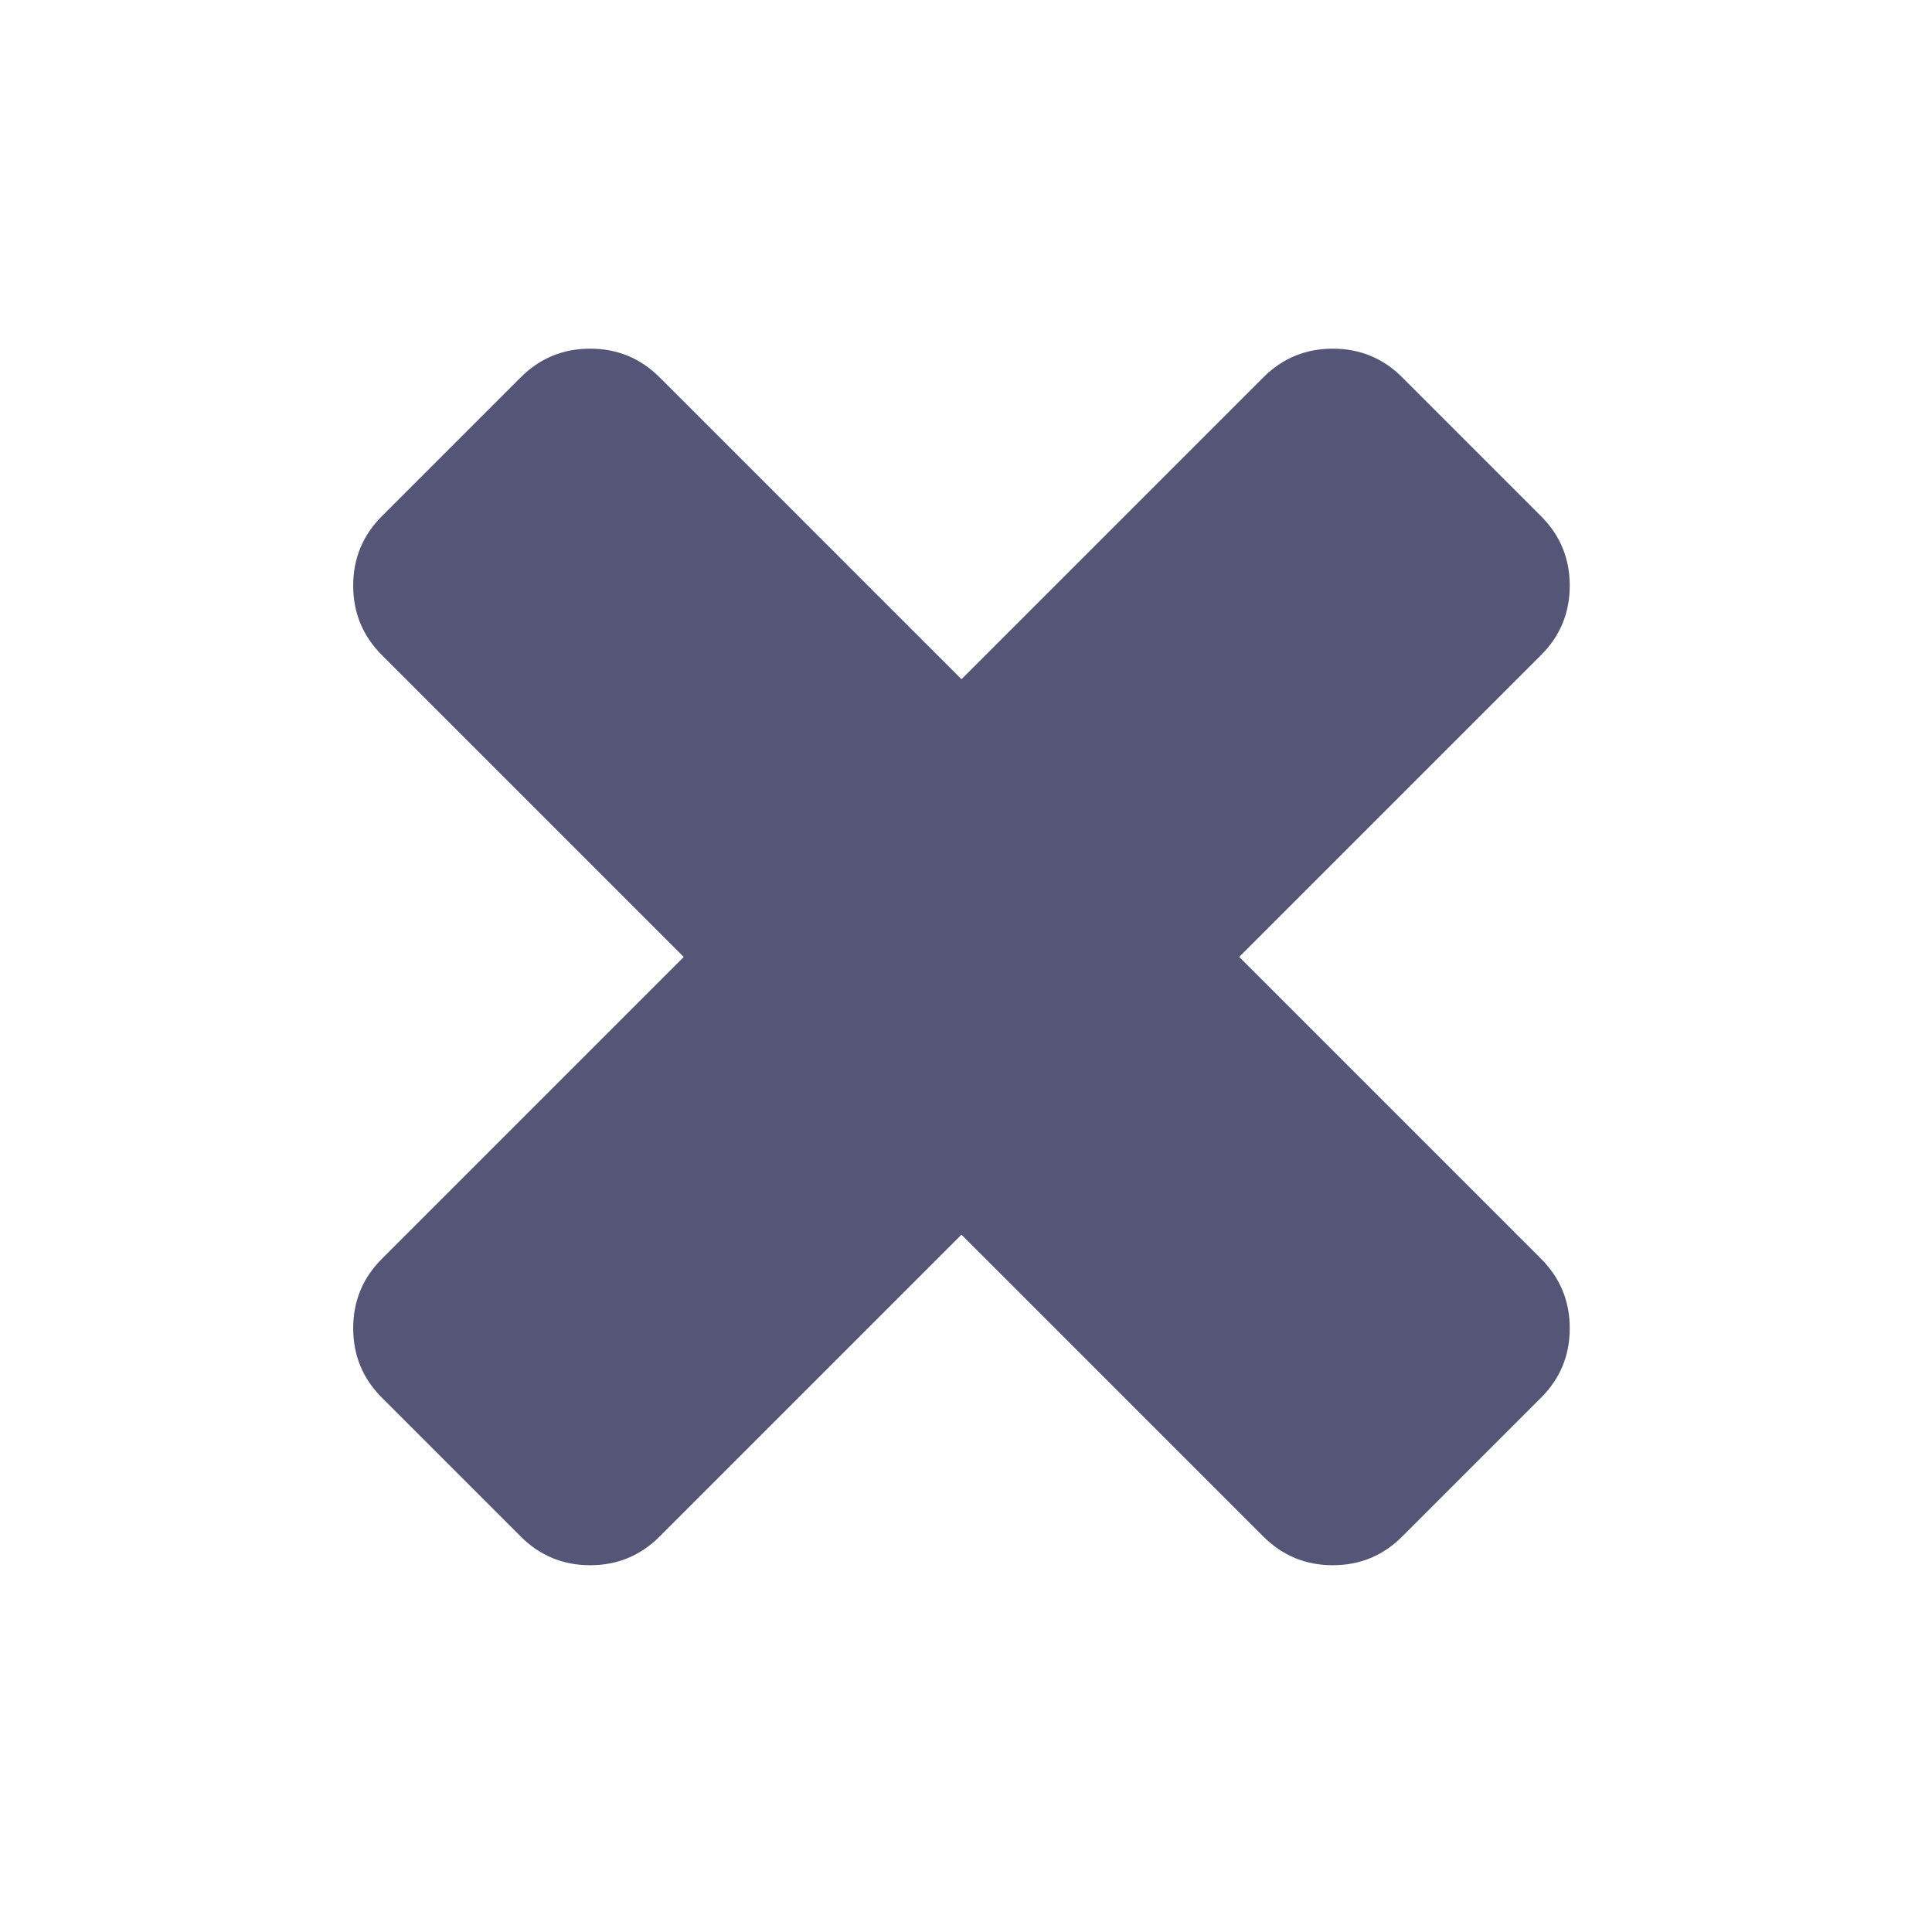
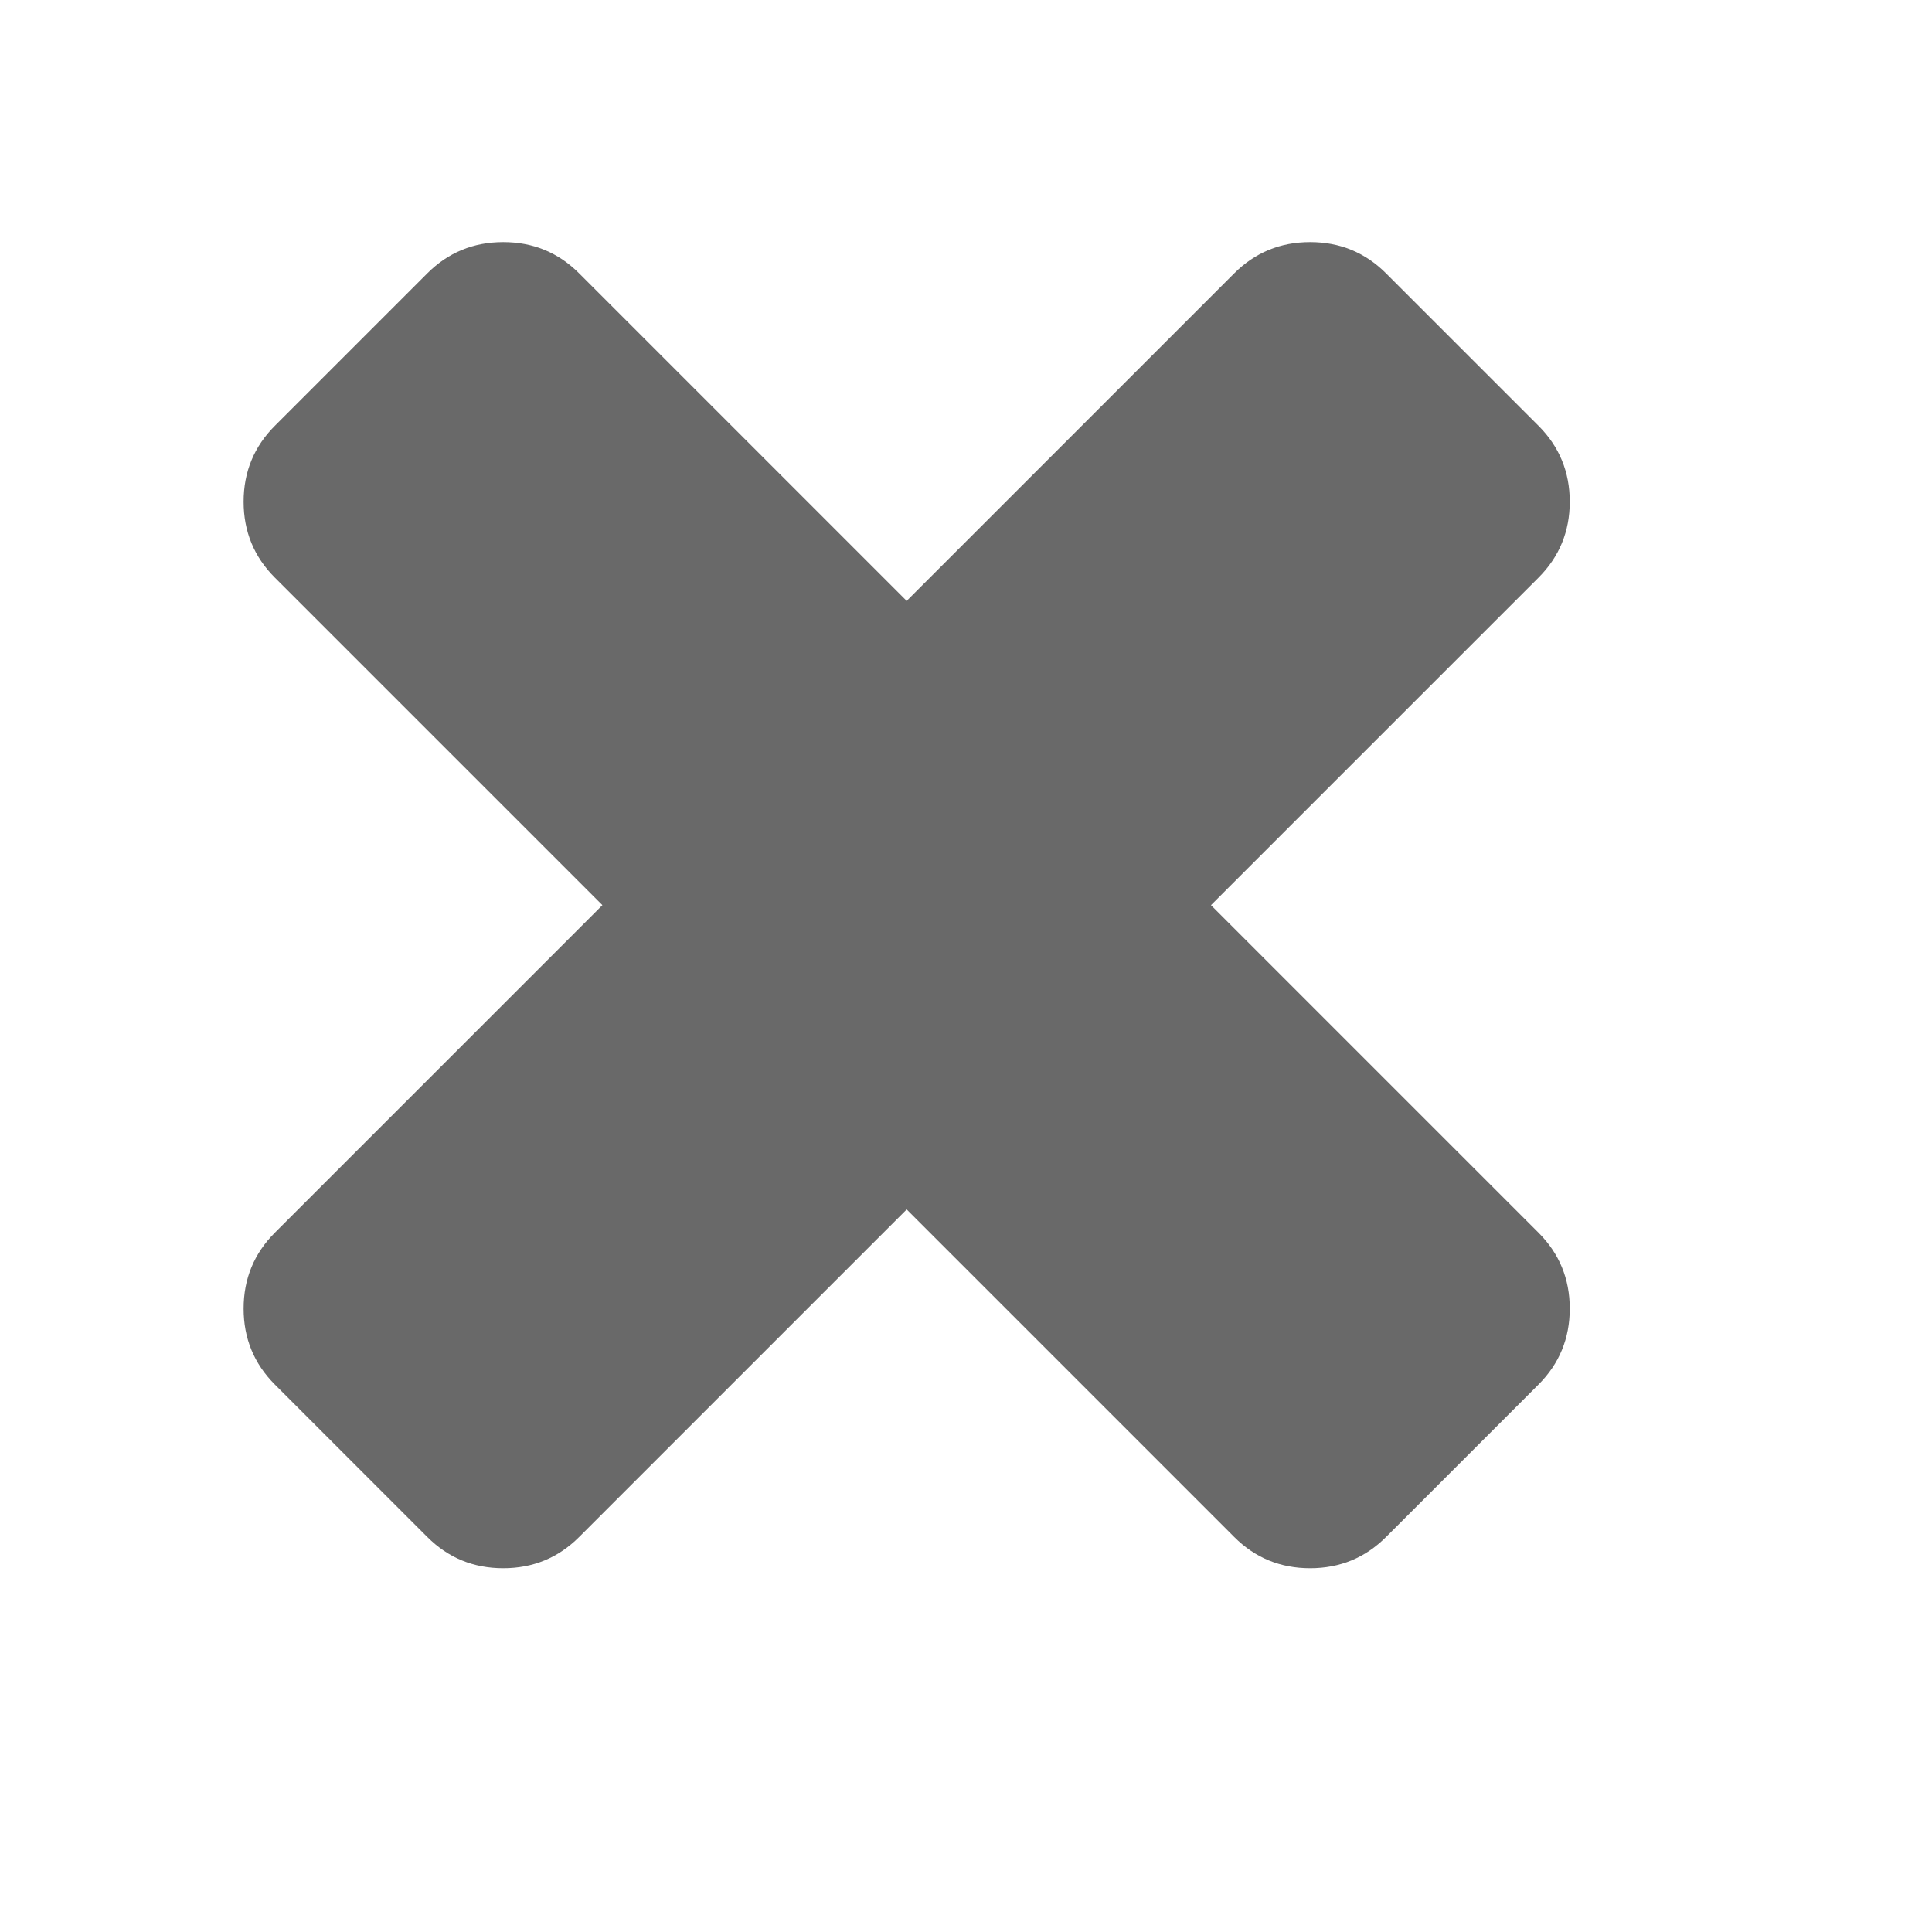
<svg xmlns="http://www.w3.org/2000/svg" version="1.1" viewBox="0 0 128 128">
-   <style type="text/css">.Back{fill:#555577;}</style>
-   <path class="Back" d="m104 88q0 2.7-1.9 4.6l-9.2 9.2q-1.9 1.9-4.6 1.9t-4.6-1.9l-20-20-20 20q-1.9 1.9-4.6 1.9t-4.6-1.9l-9.2-9.2q-1.9-1.9-1.9-4.6t1.9-4.6l20-20-20-20q-1.9-1.9-1.9-4.6t1.9-4.6l9.2-9.2q1.9-1.9 4.6-1.9t4.6 1.9l20 20 20-20q1.9-1.9 4.6-1.9t4.6 1.9l9.2 9.2q1.9 1.9 1.9 4.6t-1.9 4.6l-20 20 20 20q1.9 1.9 1.9 4.6z" />
+   <style type="text/css">.Back{fill:#696969;}</style>
+   <path class="Back" d="m104 86.7q0 2.96-2.07 5.03l-10.1 10.1q-2.07 2.07-5.03 2.07t-5.03-2.07l-21.7-21.7-21.7 21.7q-2.07 2.07-5.03 2.07t-5.03-2.07l-10.1-10.1q-2.07-2.07-2.07-5.03t2.07-5.03l21.7-21.7-21.7-21.7q-2.07-2.07-2.07-5.03t2.07-5.03l10.1-10.1q2.07-2.07 5.03-2.07t5.03 2.07l21.7 21.7 21.7-21.7q2.07-2.07 5.03-2.07t5.03 2.07l10.1 10.1q2.07 2.07 2.07 5.03t-2.07 5.03l-21.7 21.7 21.7 21.7q2.07 2.07 2.07 5.03z" />
</svg>
